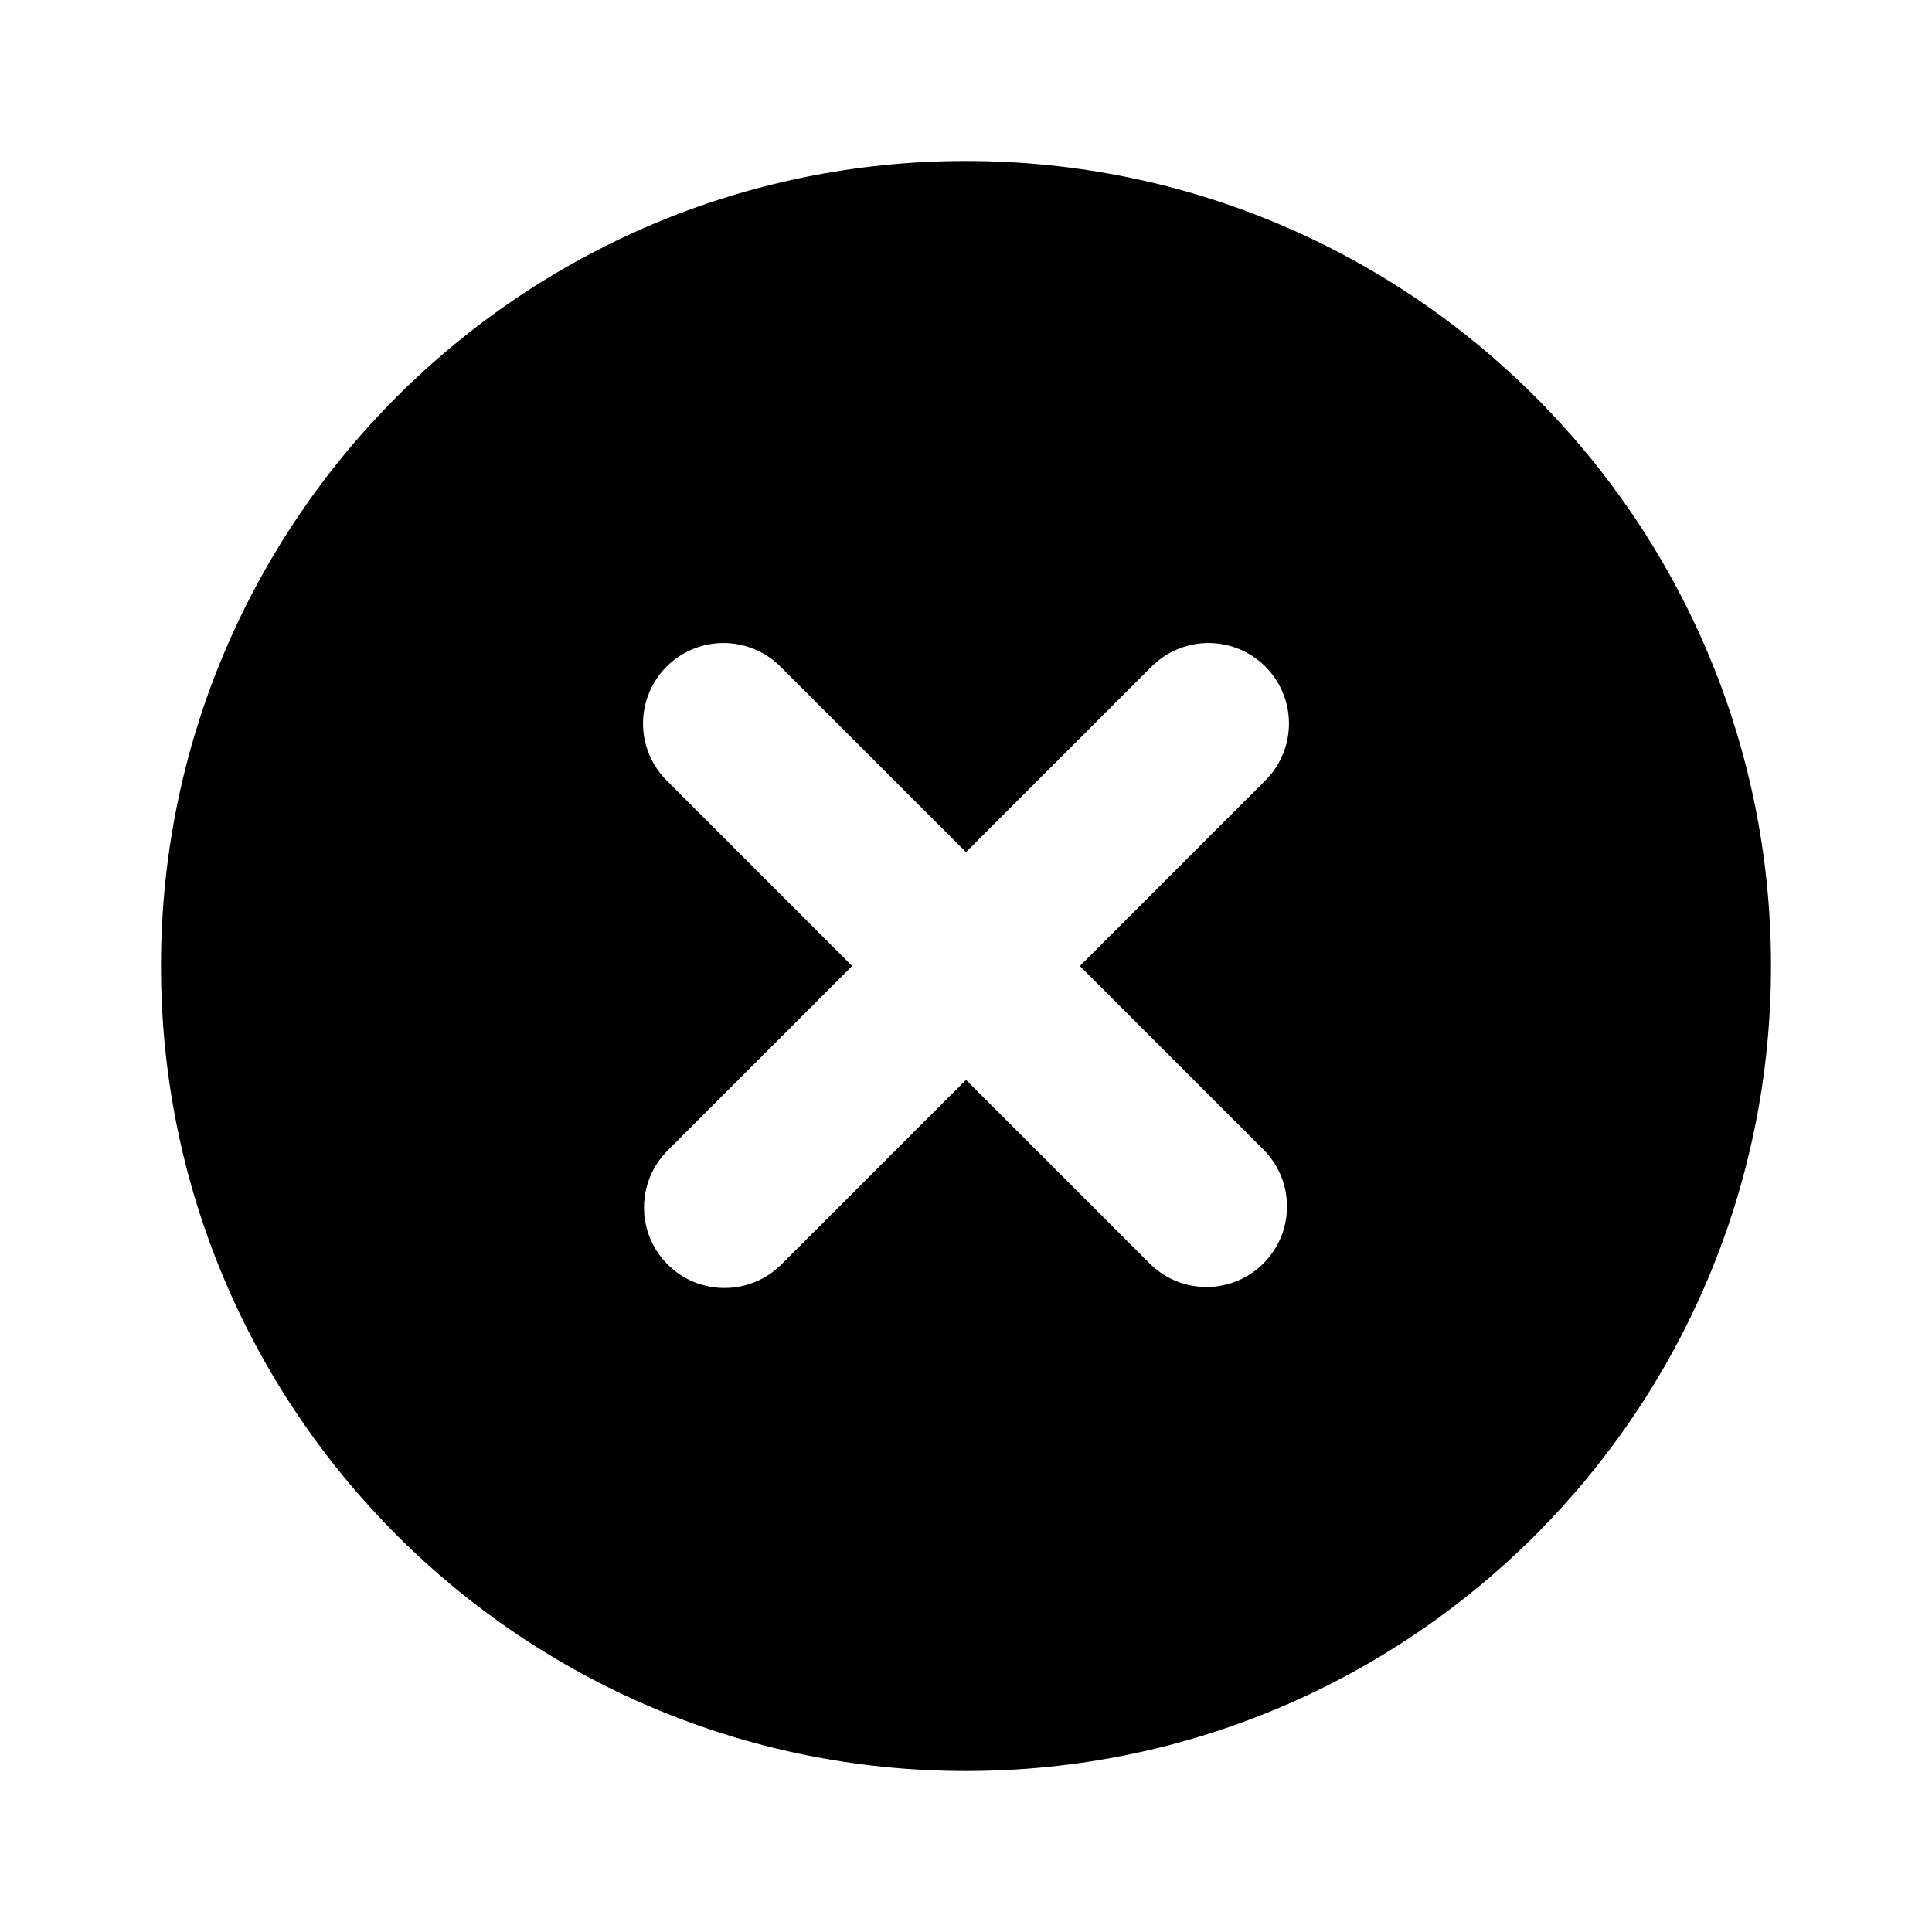
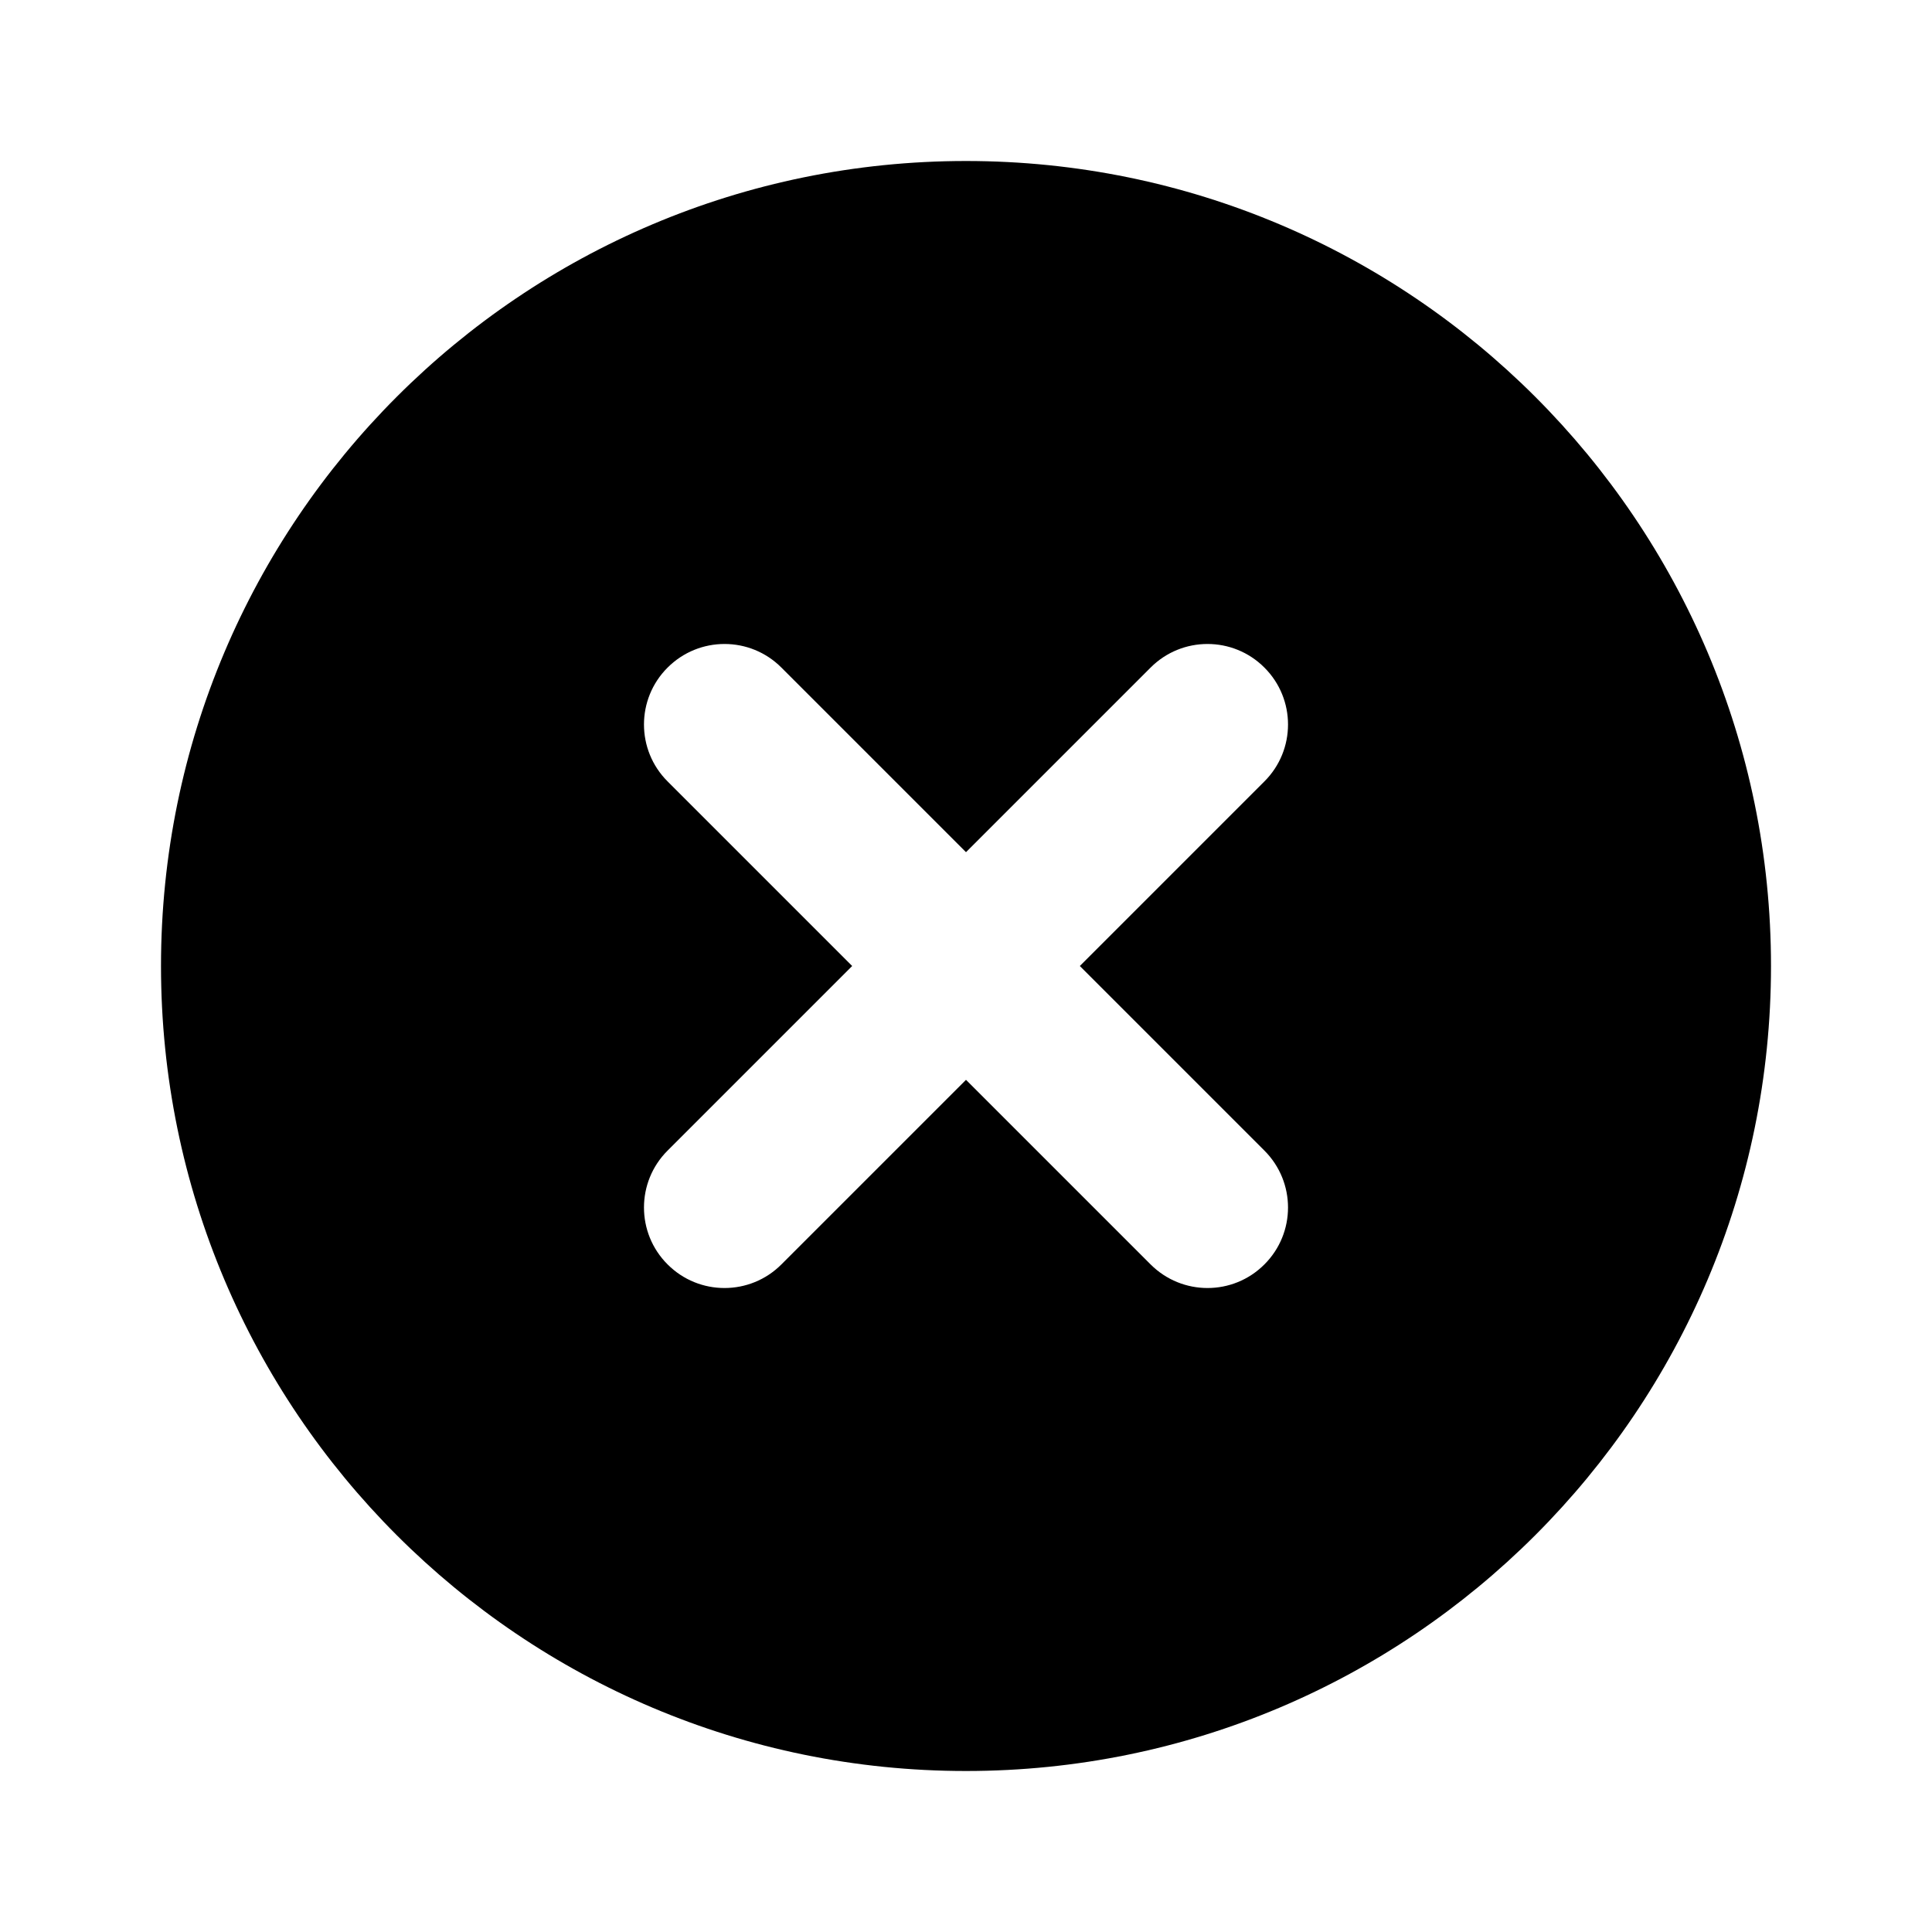
- <svg xmlns="http://www.w3.org/2000/svg" width="24" height="24" fill="none" viewBox="0 0 24 24">
-   <path fill="currentColor" fill-rule="evenodd" d="M12 22c5.523 0 10-4.477 10-10S17.523 2 12 2 2 6.477 2 12s4.477 10 10 10Zm-3.707-6.293a1 1 0 0 1 0-1.414L10.586 12 8.293 9.707a1 1 0 1 1 1.414-1.414L12 10.586l2.293-2.293a1 1 0 1 1 1.414 1.414L13.414 12l2.293 2.293a1 1 0 0 1-1.414 1.414L12 13.414l-2.293 2.293a1 1 0 0 1-1.414 0Z" clip-rule="evenodd" />
+ <svg xmlns="http://www.w3.org/2000/svg" width="24" height="24" viewBox="0 0 24 24" fill="none">
+   <path fill-rule="evenodd" clip-rule="evenodd" d="M12 22C17.523 22 22 17.523 22 12C22 6.477 17.523 2 12 2C6.477 2 2 6.477 2 12C2 17.523 6.477 22 12 22ZM8.293 15.707C7.902 15.317 7.902 14.683 8.293 14.293L10.586 12L8.293 9.707C7.902 9.317 7.902 8.683 8.293 8.293C8.684 7.902 9.317 7.902 9.707 8.293L12 10.586L14.293 8.293C14.683 7.902 15.317 7.902 15.707 8.293C16.098 8.683 16.098 9.317 15.707 9.707L13.414 12L15.707 14.293C16.098 14.684 16.098 15.317 15.707 15.707C15.317 16.098 14.684 16.098 14.293 15.707L12 13.414L9.707 15.707C9.317 16.098 8.683 16.098 8.293 15.707Z" fill="black" />
</svg>
